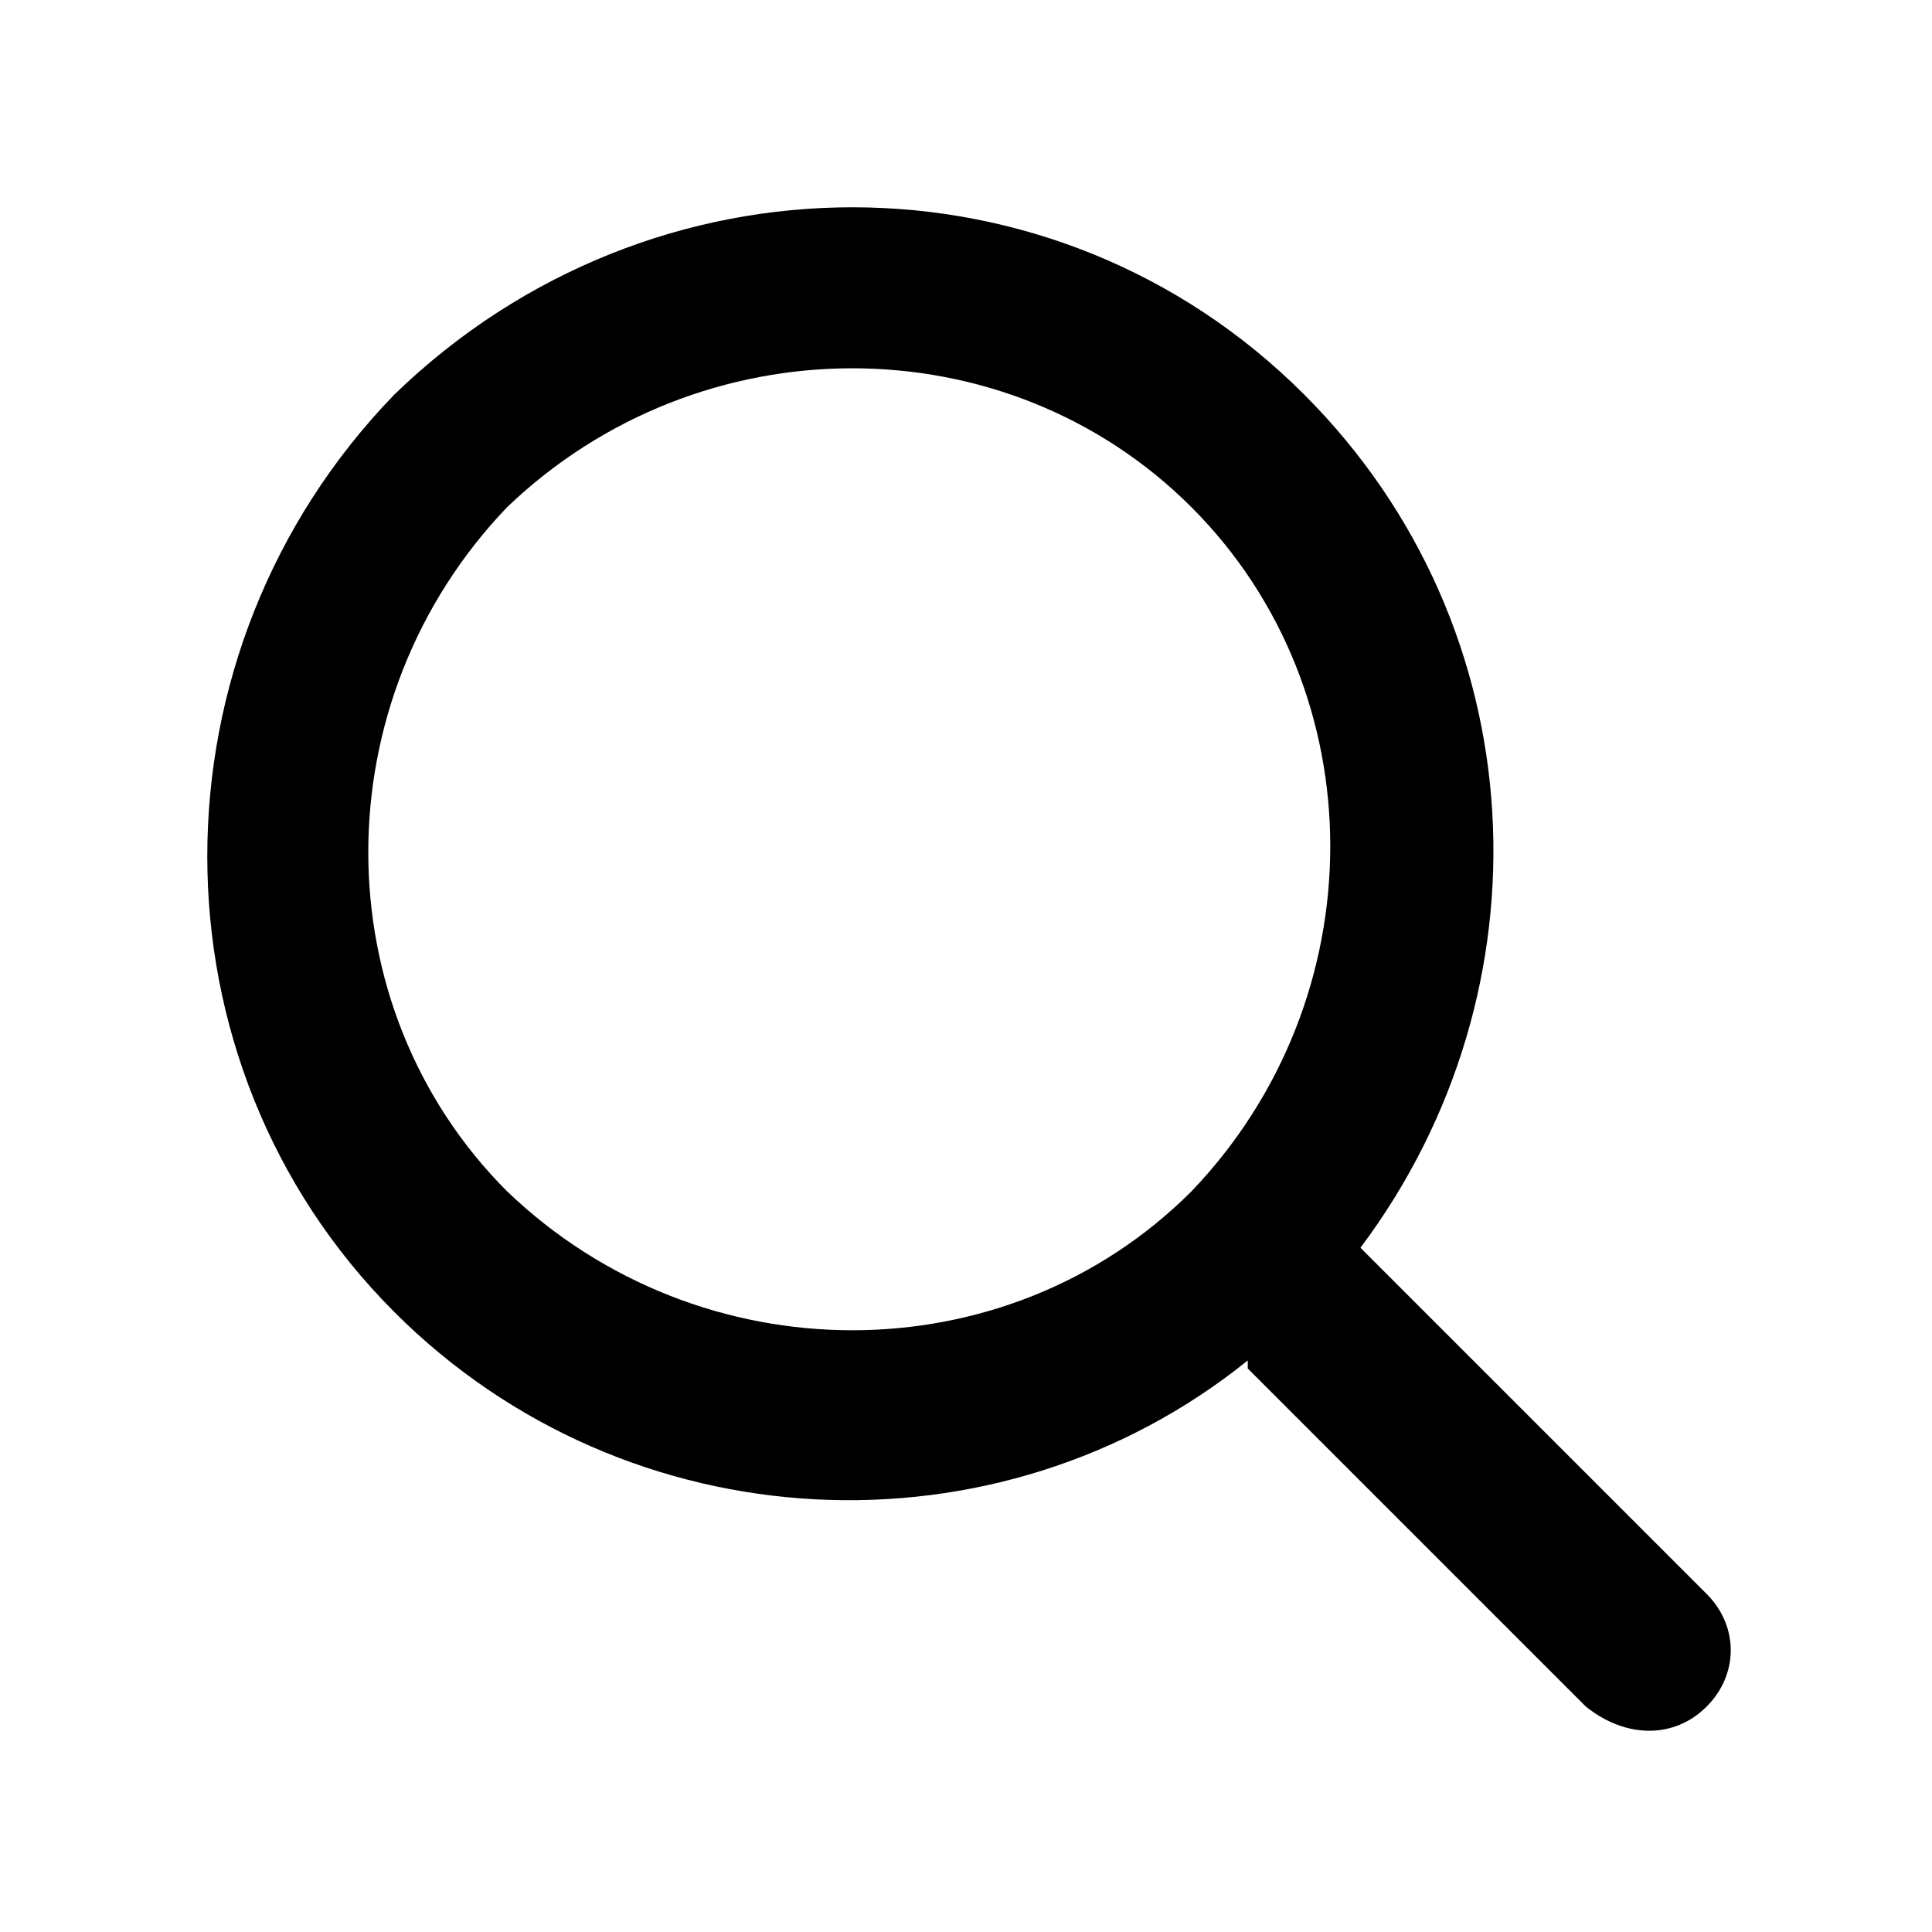
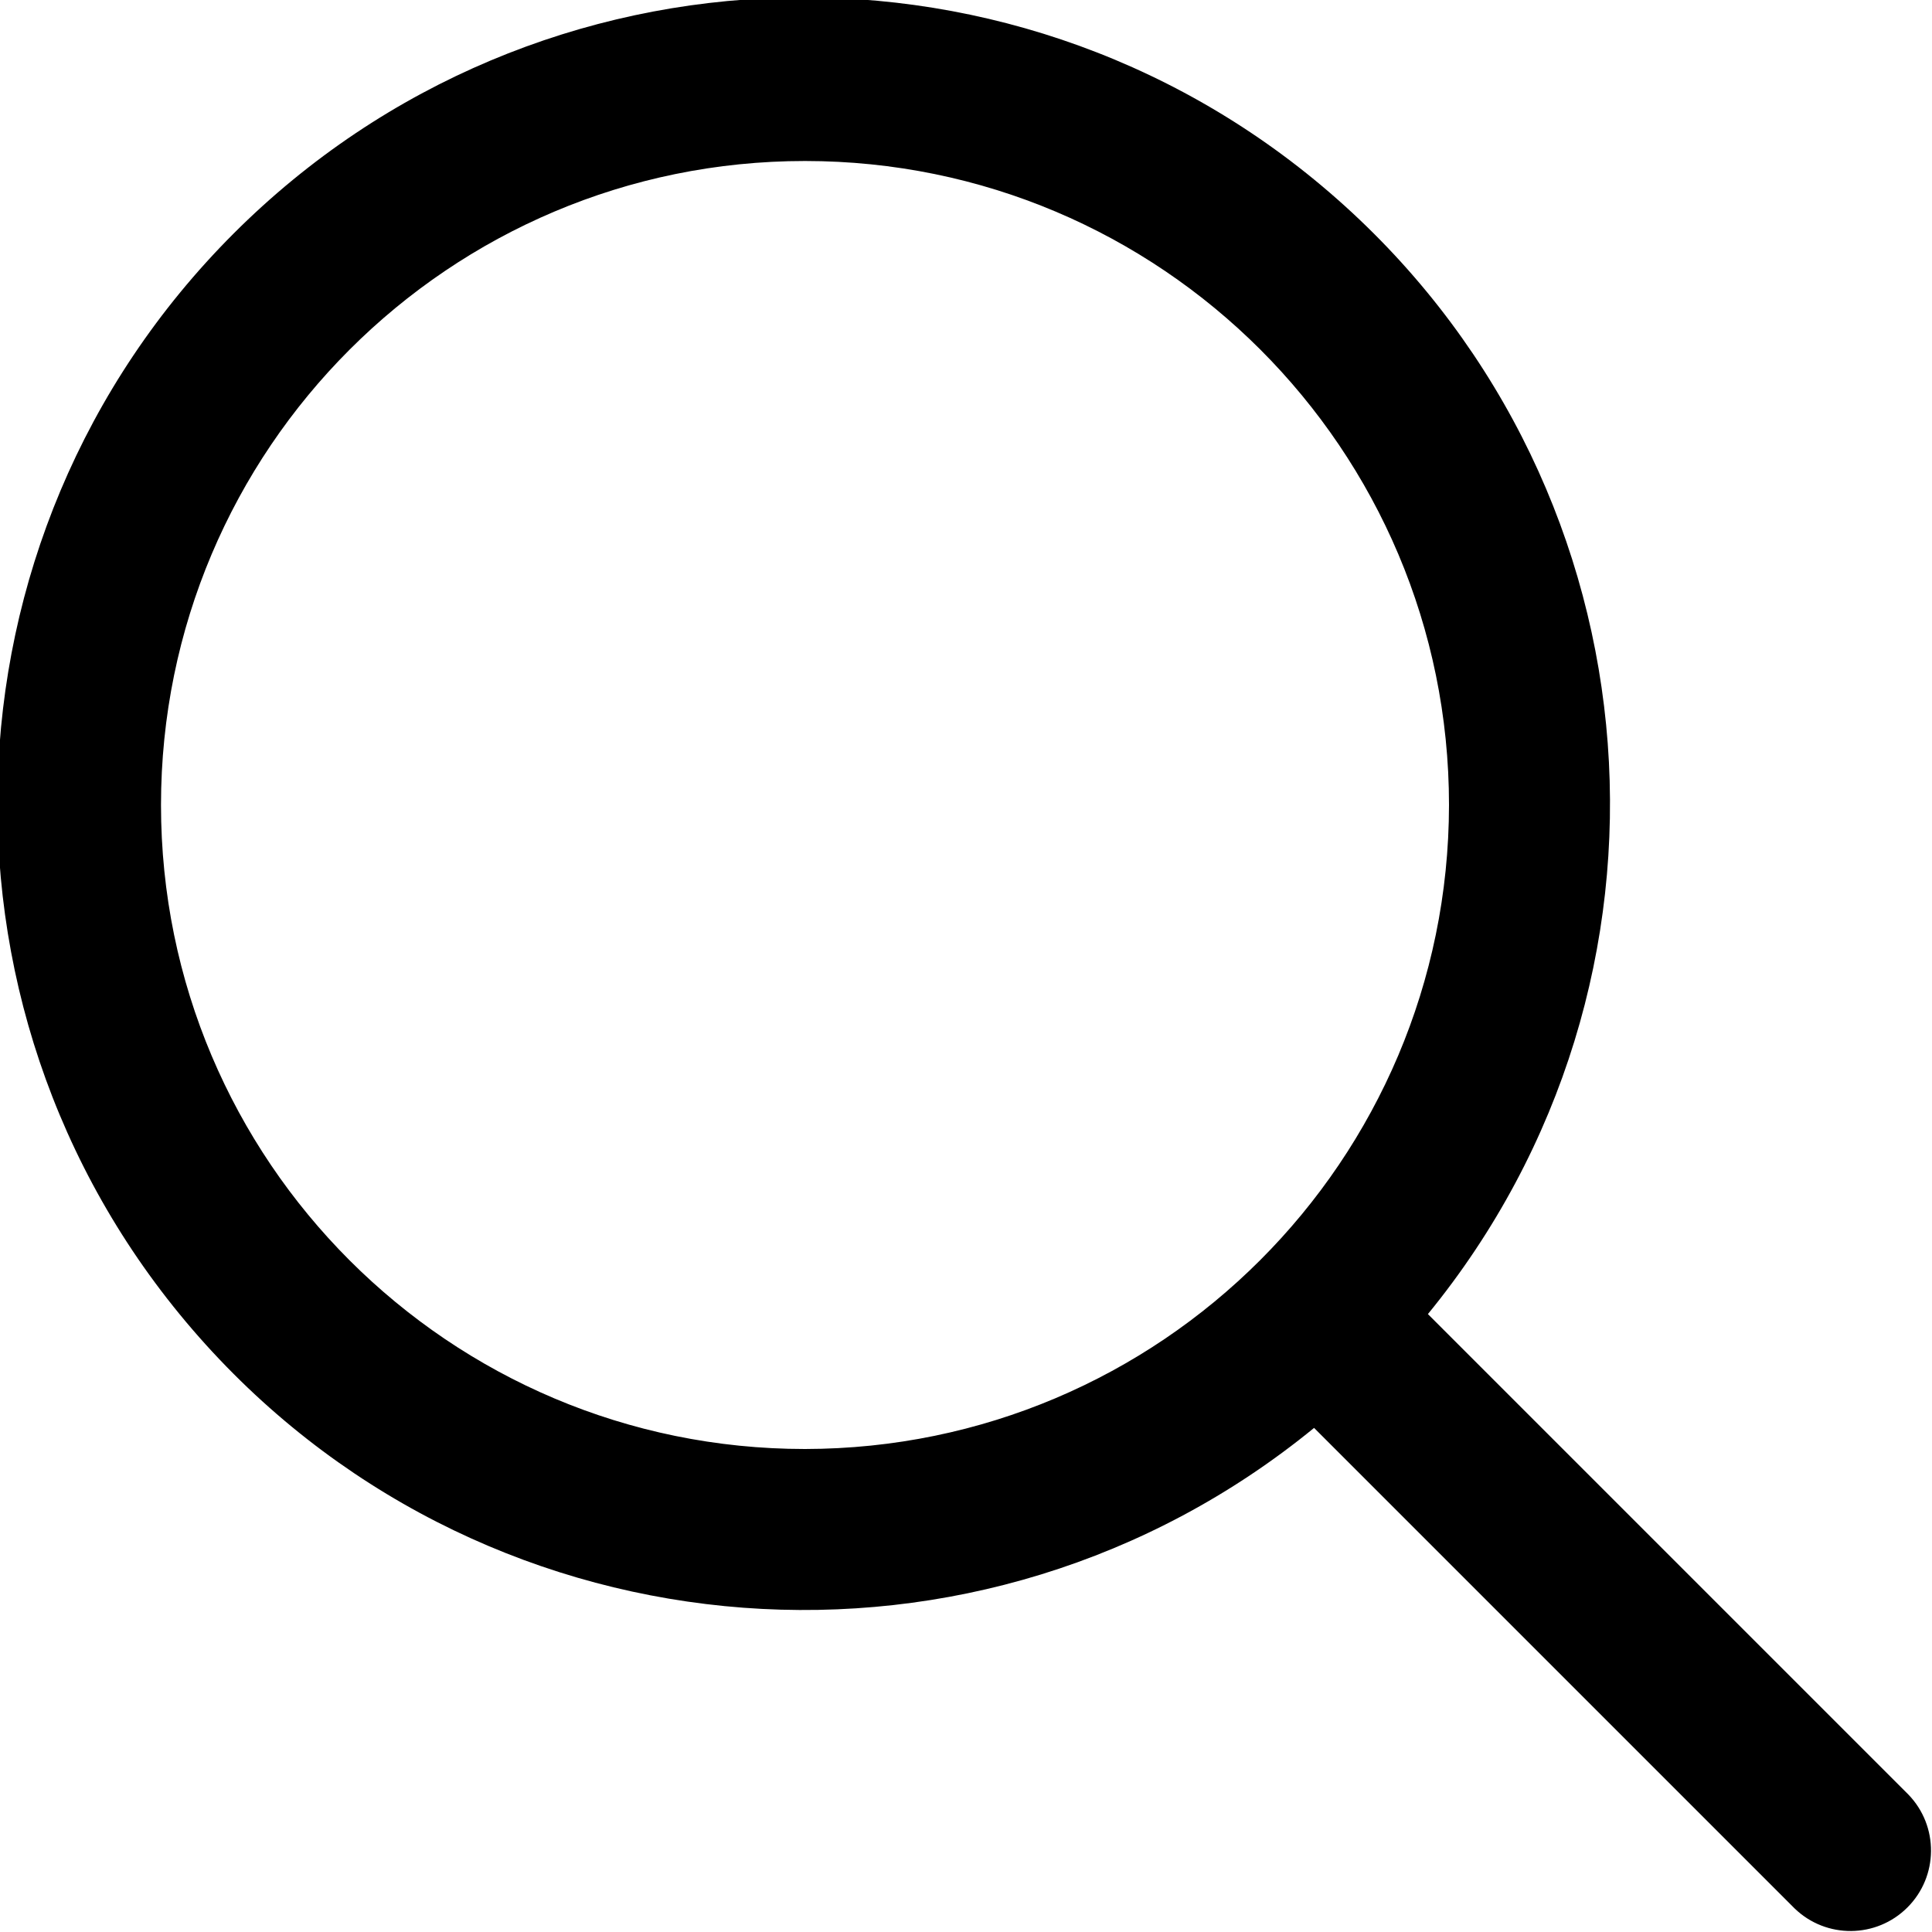
- <svg xmlns="http://www.w3.org/2000/svg" viewBox="0 0 24 24" width="24" height="24">
-   <path d="M16.9,15.5c2.4-3.2,2.2-7.7-0.7-10.6c-3.1-3.1-8.1-3.1-11.3,0c-3.1,3.2-3.1,8.3,0,11.4     c2.9,2.9,7.5,3.1,10.6,0.6c0,0.1,0,0.1,0,0.1l4.2,4.2c0.5,0.4,1.1,0.4,1.5,0c0.4-0.4,0.4-1,0-1.4L16.9,15.5     C16.9,15.5,16.9,15.5,16.9,15.5L16.9,15.5z M14.8,6.3c2.3,2.3,2.3,6.1,0,8.5c-2.3,2.3-6.1,2.3-8.5,0C4,12.5,4,8.7,6.3,6.3     C8.7,4,12.5,4,14.8,6.3z" />
+ <svg xmlns="http://www.w3.org/2000/svg" id="Outline" viewBox="0 0 24 24" width="512" height="512">
+   <path d="M23.707,22.293l-5.969-5.969a10.016,10.016,0,1,0-1.414,1.414l5.969,5.969a1,1,0,0,0,1.414-1.414ZM10,18a8,8,0,1,1,8-8A8.009,8.009,0,0,1,10,18Z" />
</svg>
